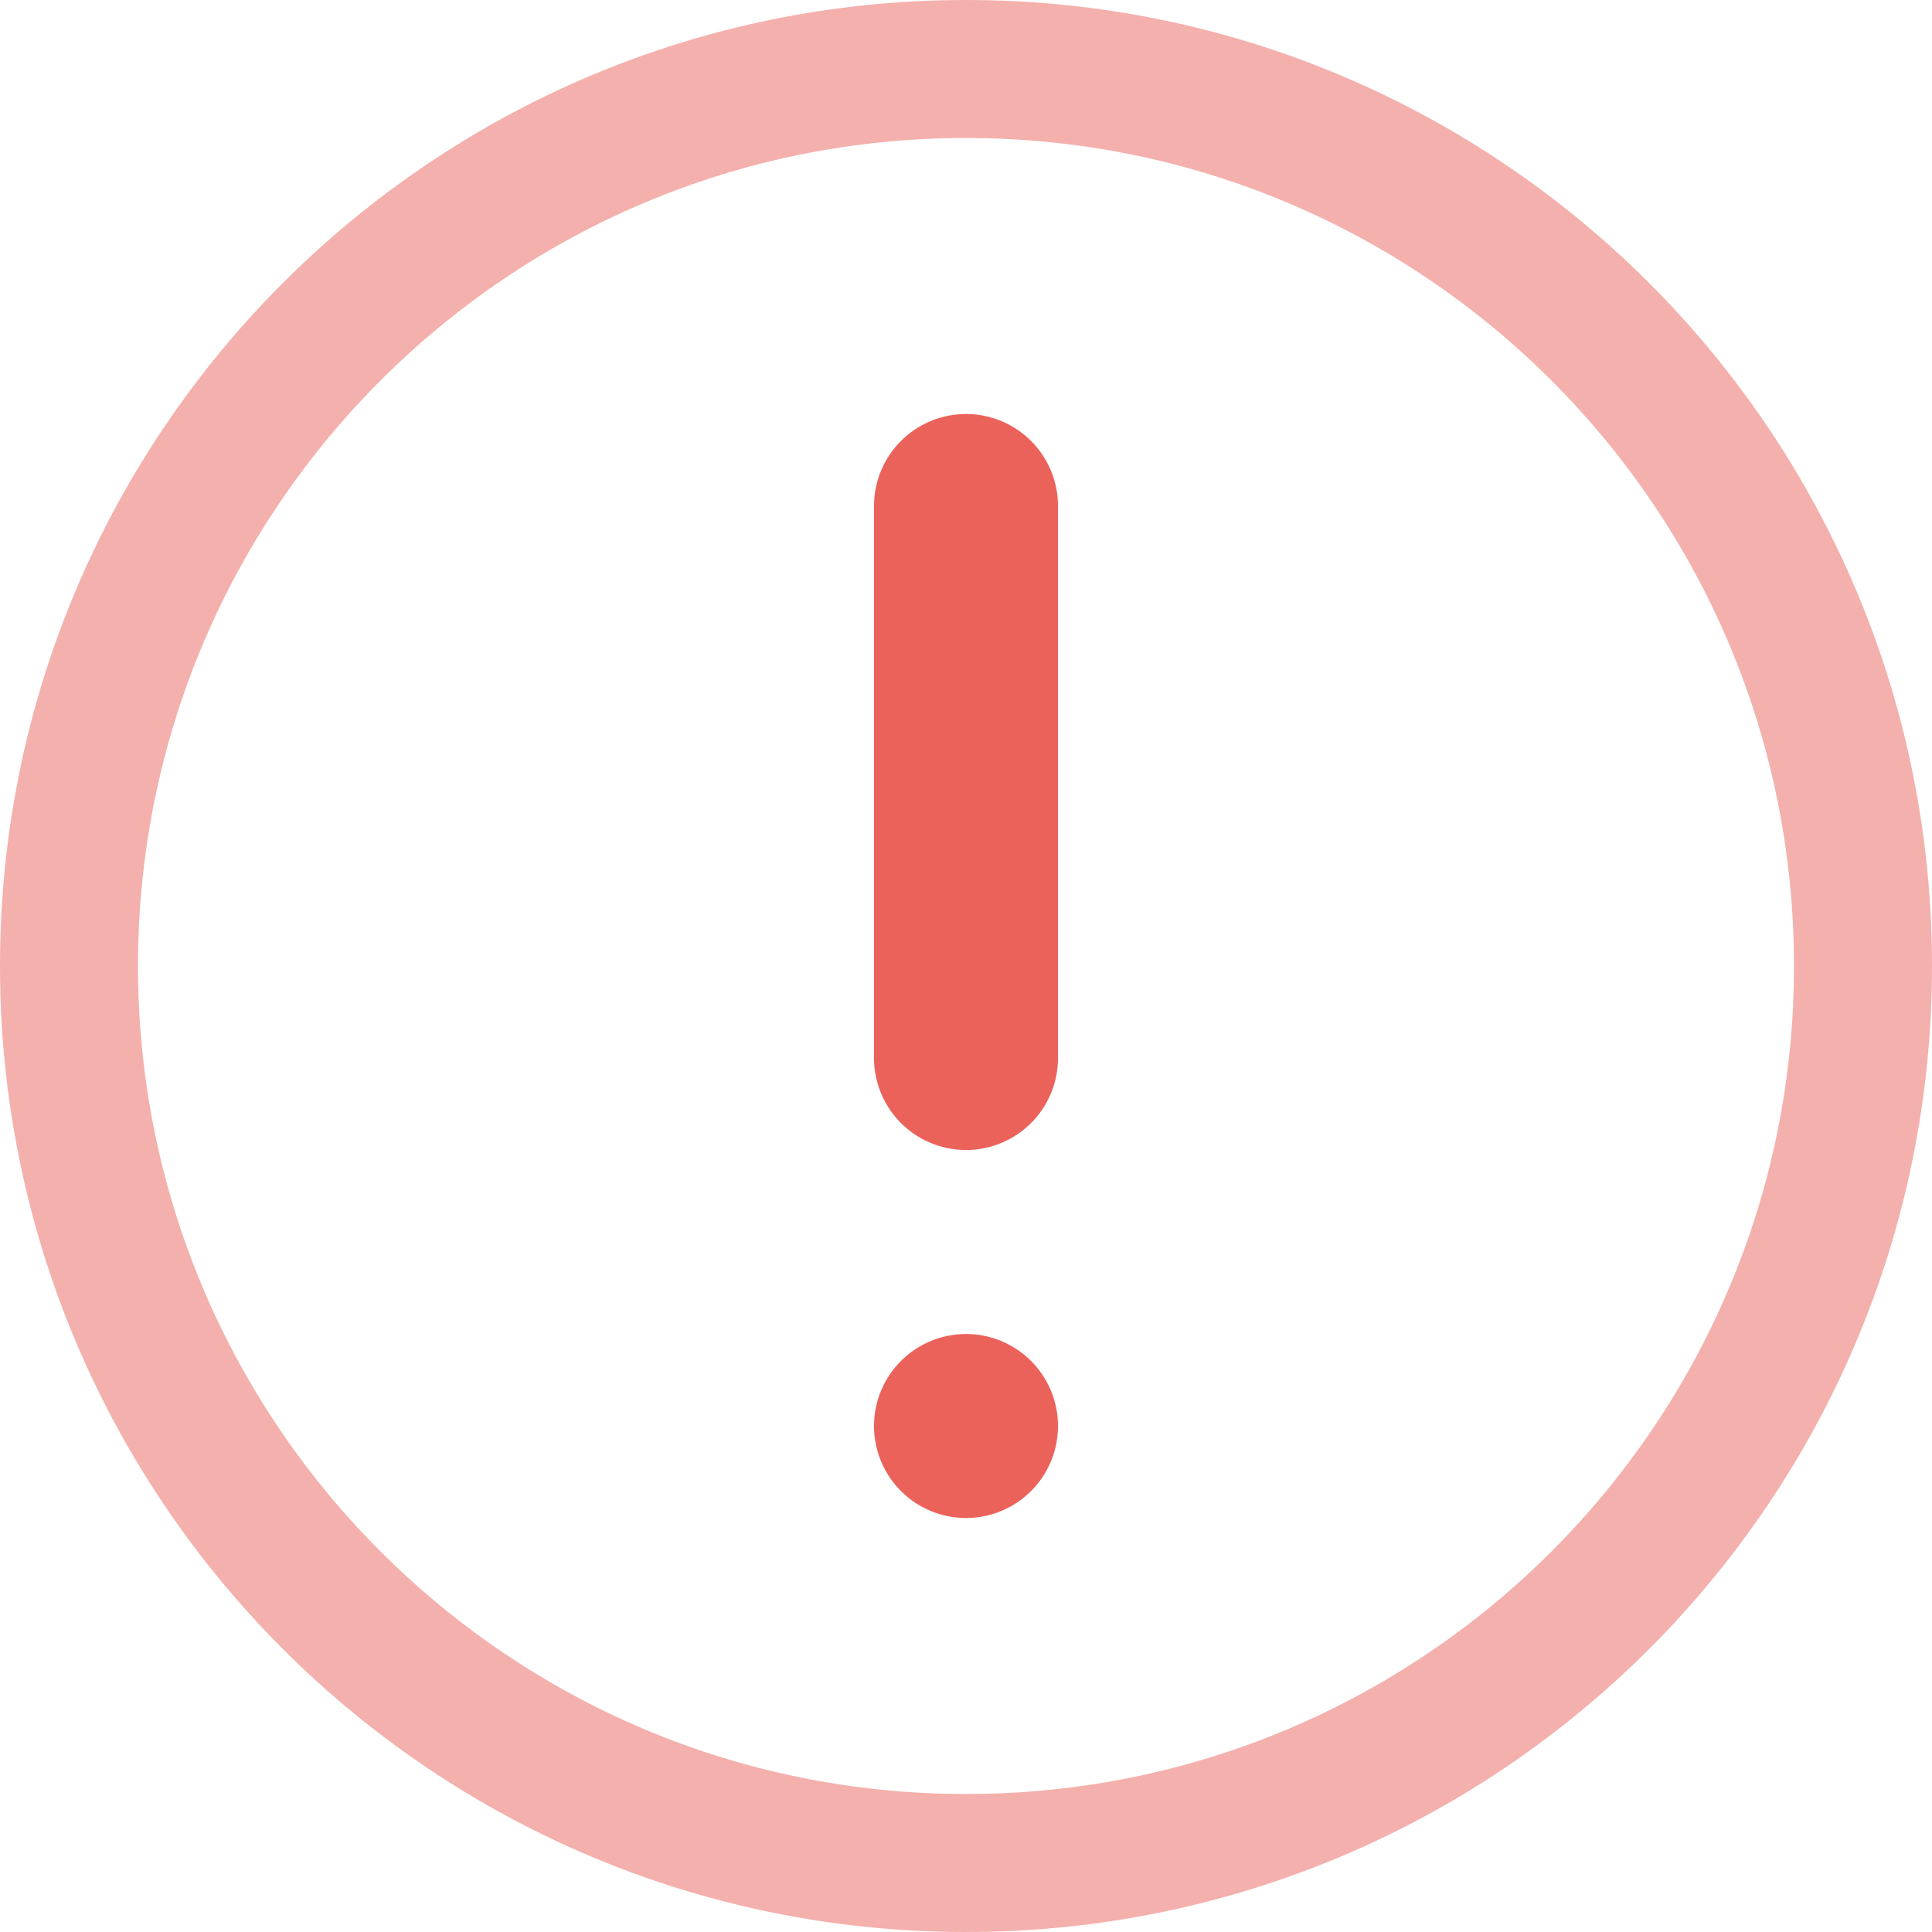
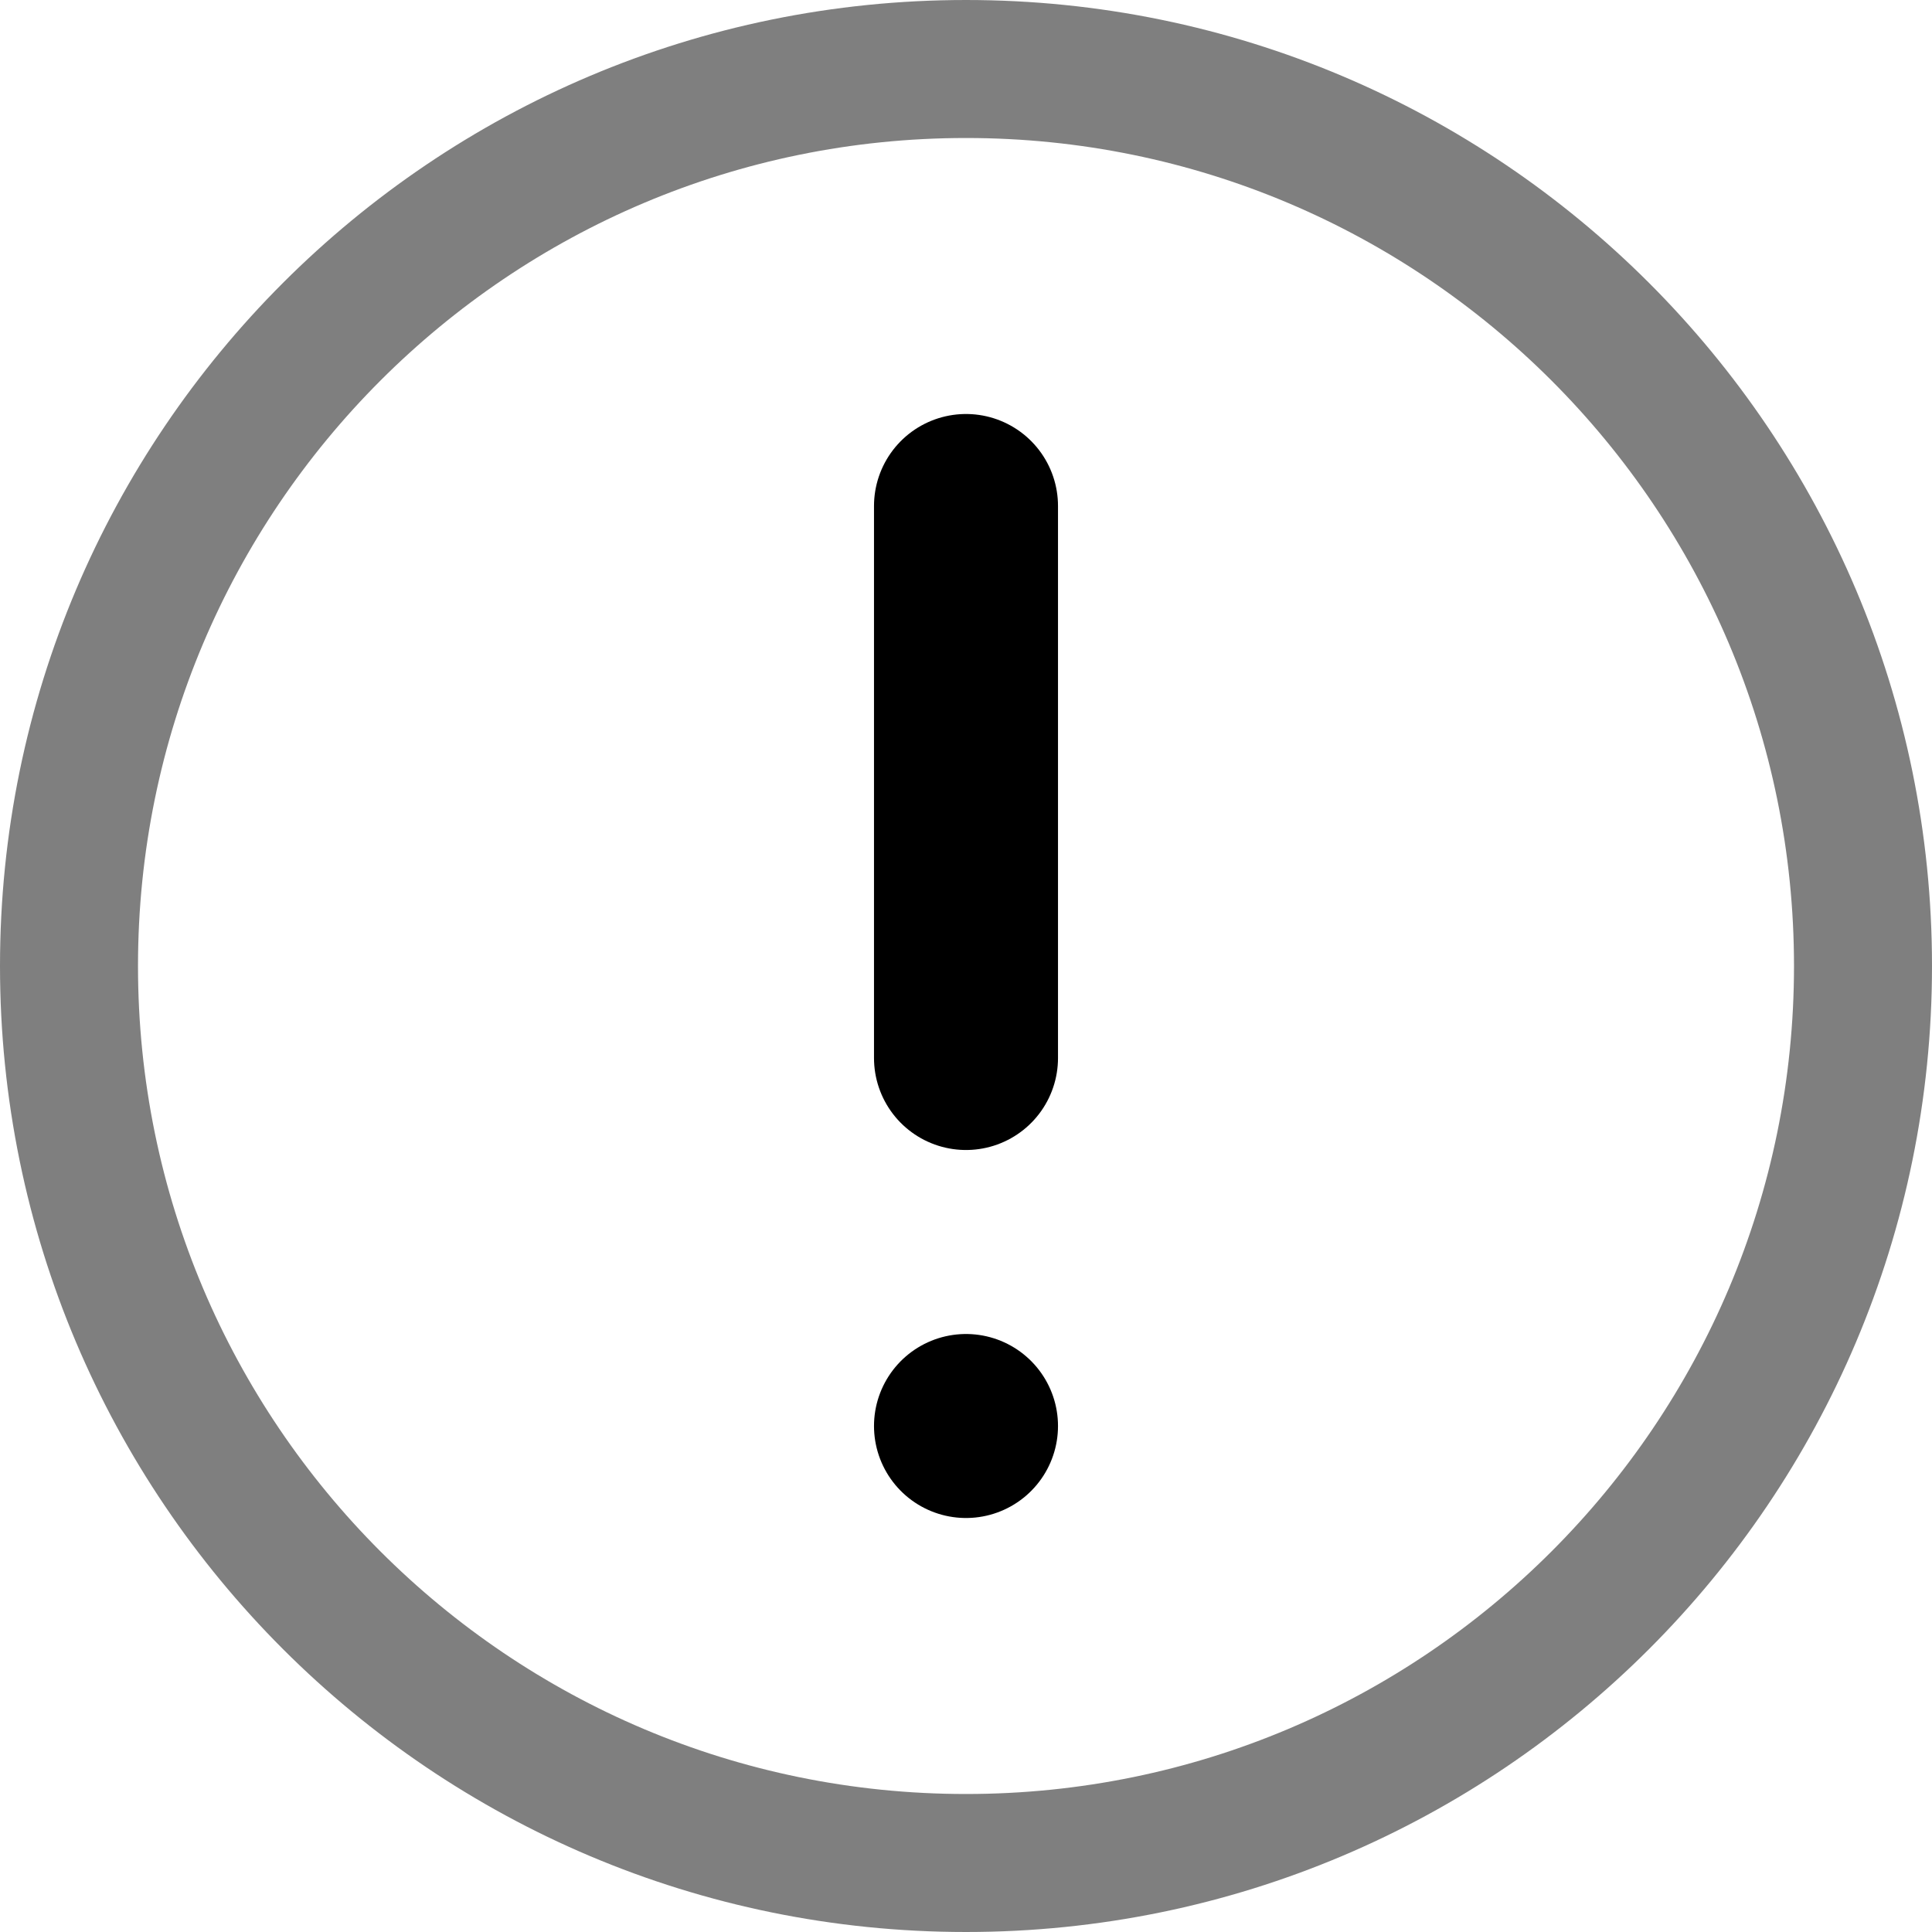
<svg xmlns="http://www.w3.org/2000/svg" width="21" height="21" viewBox="0 0 21 21">
  <g id="Komponente_86_2" transform="translate(21 21) rotate(180)">
    <g id="Gruppe_3763" transform="translate(-1878 -303)">
-       <g id="Ellipse_6" transform="translate(1878 303)" fill="none" stroke="rgba(235,98,91,0.5)" stroke-width="1.5">
+       <g id="Ellipse_6" transform="translate(1878 303)" fill="none" stroke="currentColor" opacity="0.5" stroke-width="1.5">
        <circle cx="10.5" cy="10.5" r="10.5" stroke="none" />
        <circle cx="10.5" cy="10.5" r="9.75" fill="none" />
      </g>
    </g>
-     <line id="Linie_13" y2="6" transform="translate(10.5 9.5)" fill="none" stroke="#eb625b" stroke-linecap="round" stroke-width="2" />
-     <line id="Linie_14" transform="translate(10.5 5.5)" fill="none" stroke="#eb625b" stroke-linecap="round" stroke-width="2" />
+     <line id="Linie_13" y2="6" transform="translate(10.5 9.5)" fill="none" stroke="currentColor" stroke-linecap="round" stroke-width="2" />
+     <line id="Linie_14" transform="translate(10.5 5.5)" fill="none" stroke="currentColor" stroke-linecap="round" stroke-width="2" />
  </g>
</svg>
